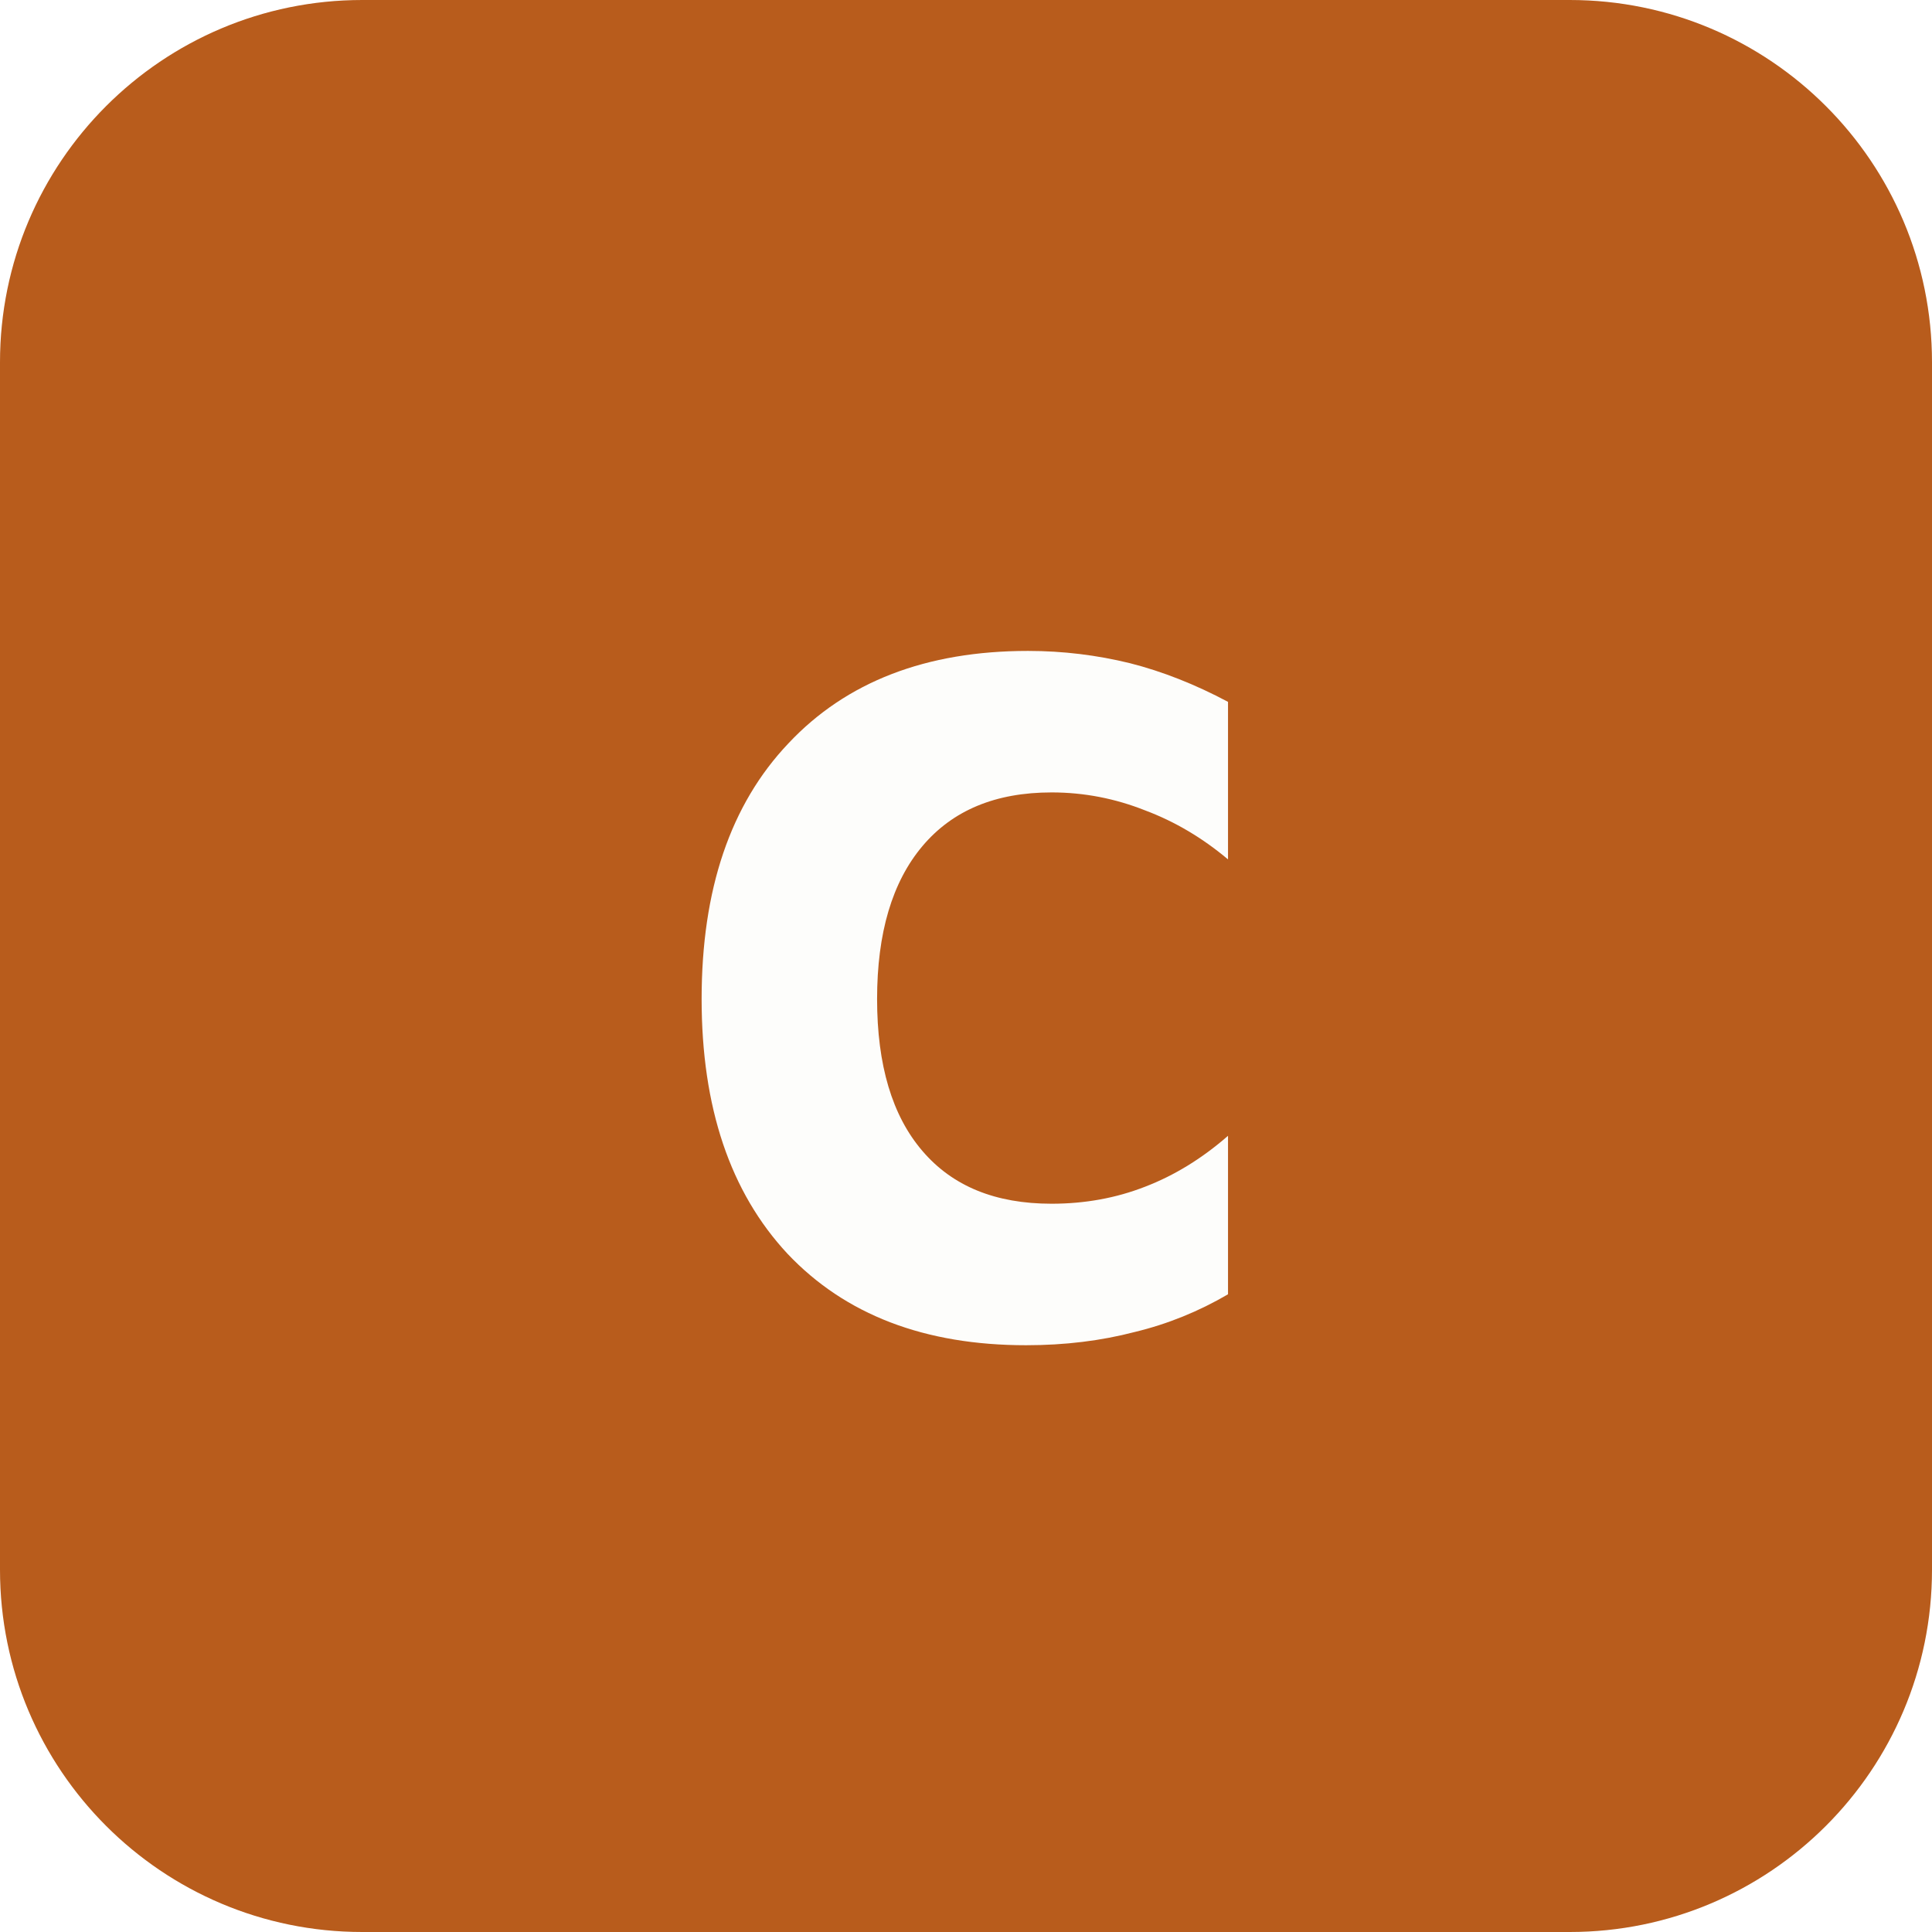
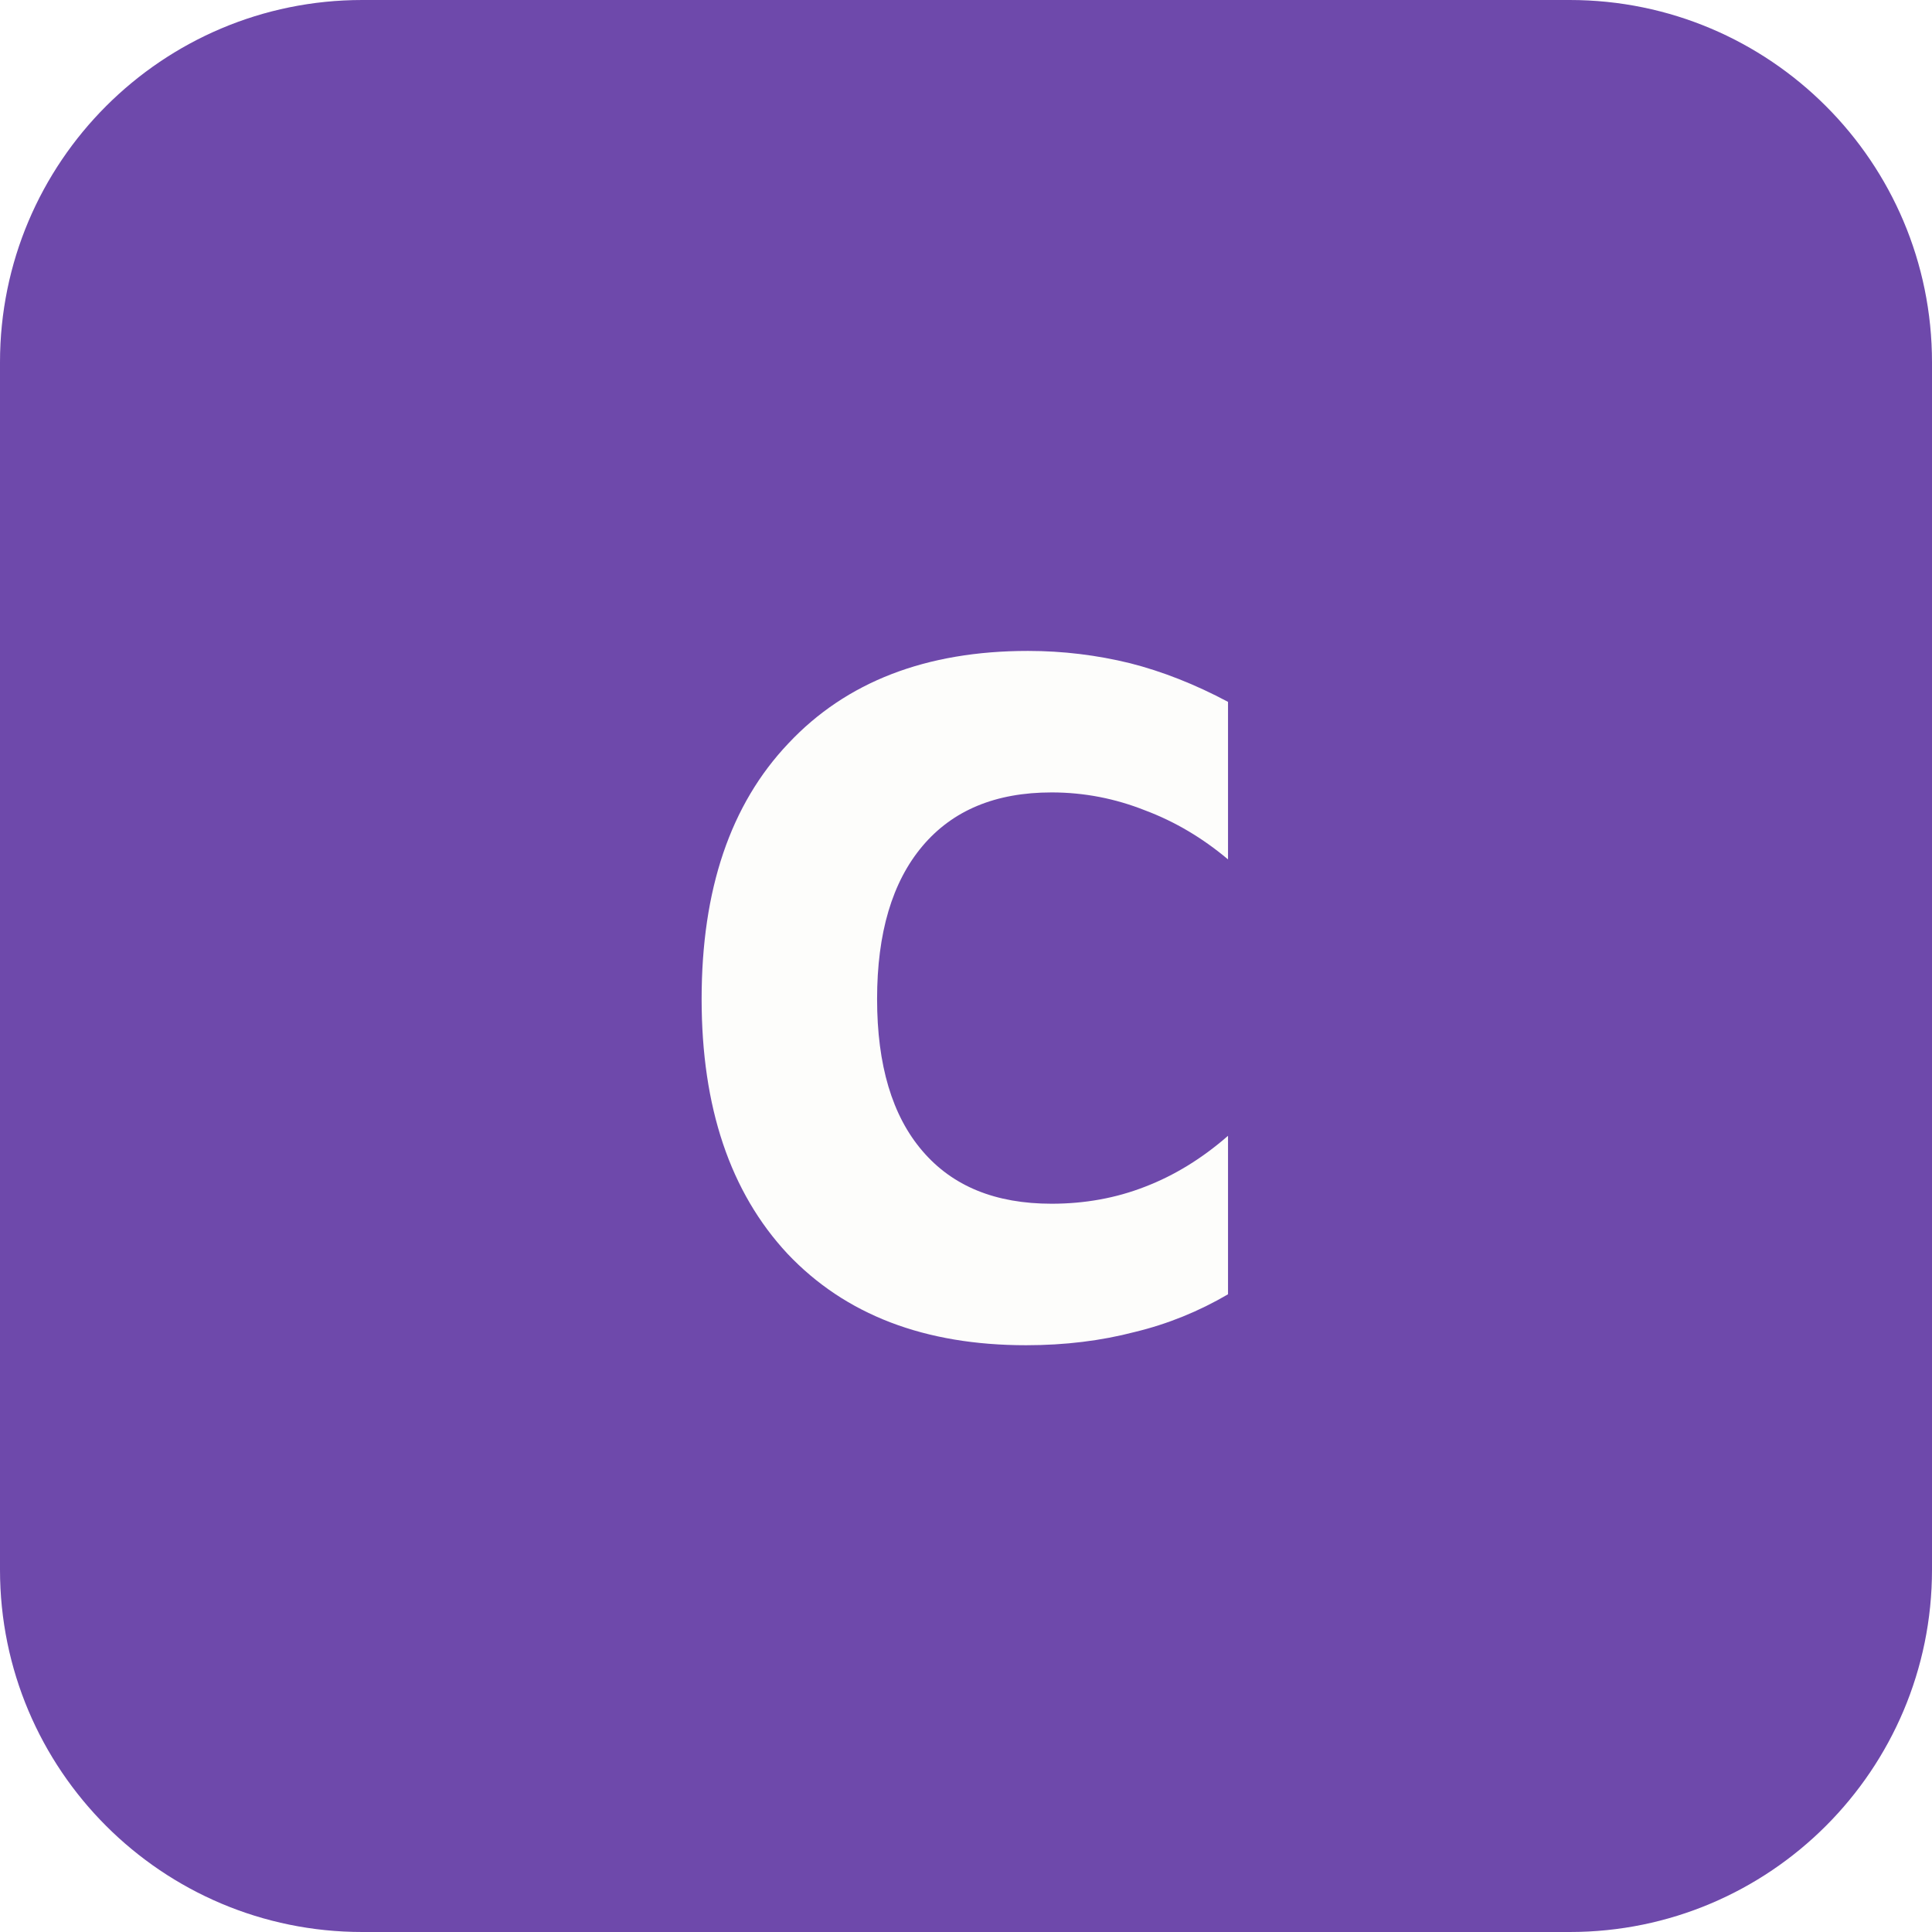
<svg xmlns="http://www.w3.org/2000/svg" viewBox="0 0 32 32">
-   <rect width="32" height="32" rx="6" fill="#b85c1c" />
+   <rect width="32" height="32" rx="6" fill="#6e49ab" />
  <text x="16" y="22" text-anchor="middle" font-family="ui-monospace, SFMono-Regular, Menlo, monospace" font-size="20" font-weight="700" fill="#fdfdfb">c</text>
</svg>
